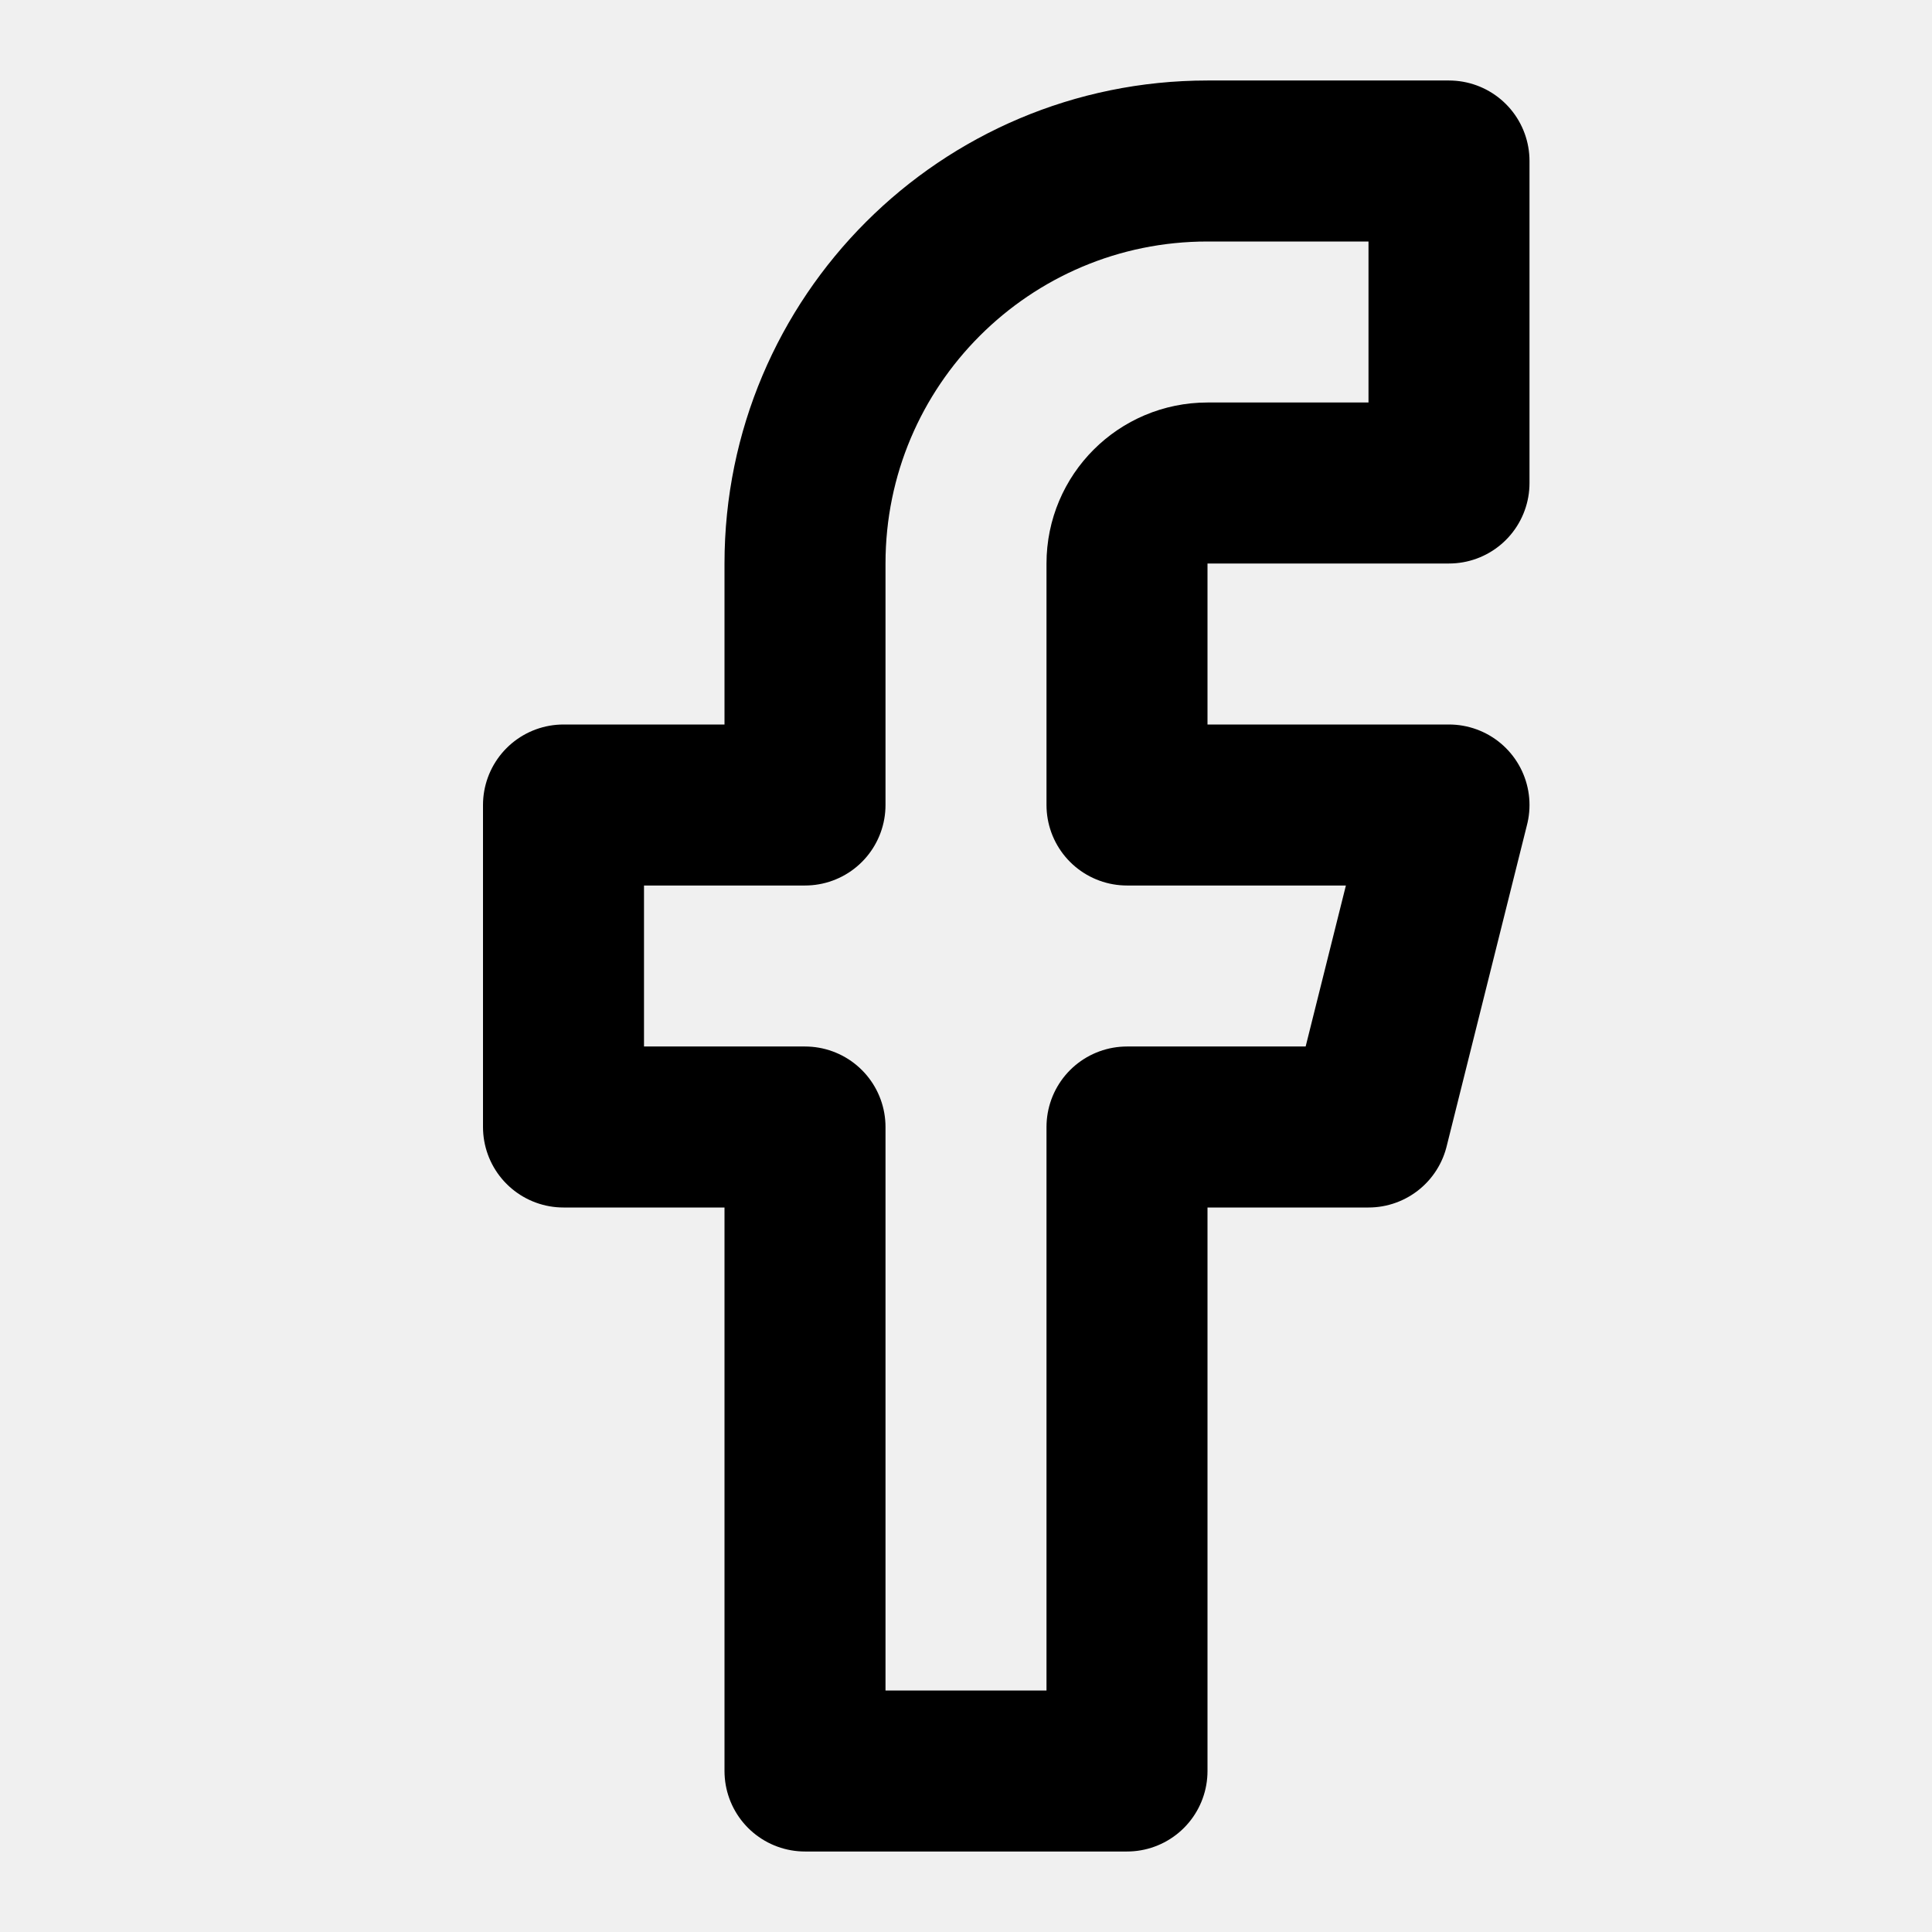
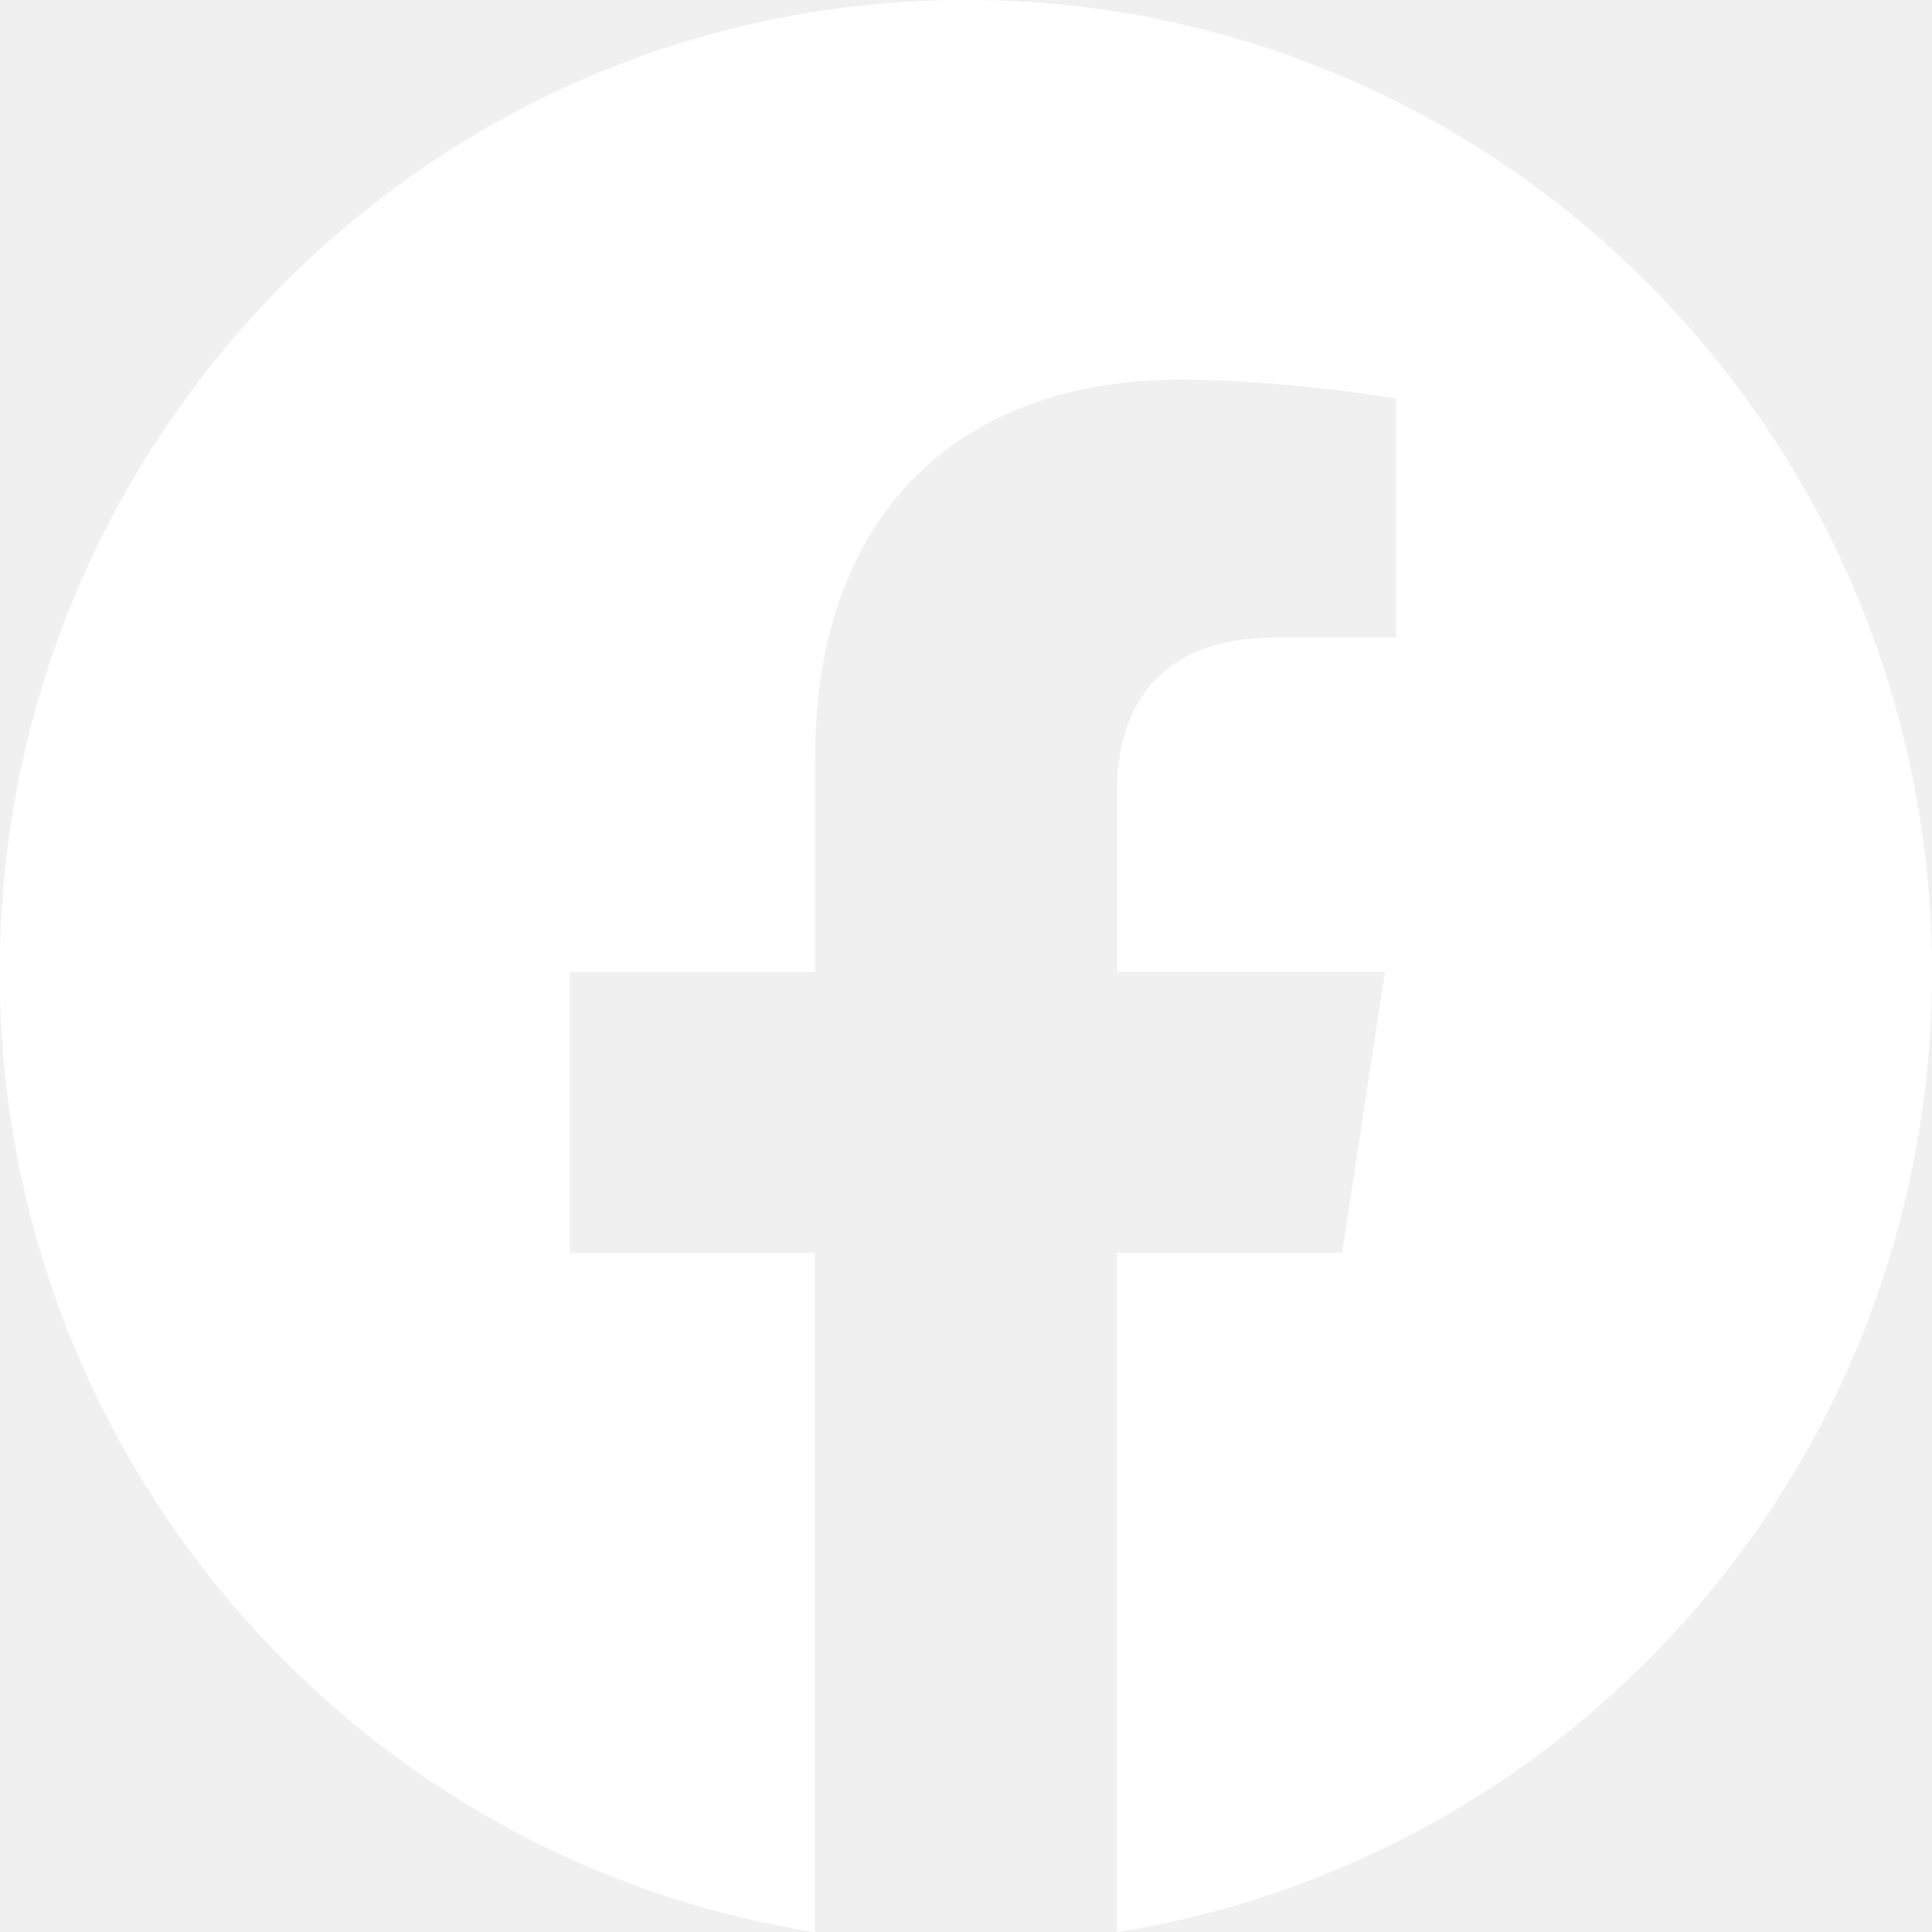
- <svg xmlns="http://www.w3.org/2000/svg" width="24" height="24" viewBox="0 0 24 24" fill="none" stroke="currentColor" stroke-width="2" stroke-linecap="round" stroke-linejoin="round" class="feather feather-facebook">
-   <path d="M18 2h-3a5 5 0 0 0-5 5v3H7v4h3v8h4v-8h3l1-4h-4V7a1 1 0 0 1 1-1h3z" />
+ <svg xmlns="http://www.w3.org/2000/svg" width="16" height="16" fill="#FFFFFF" class="bi bi-facebook" viewBox="0 0 16 16">
+   <path d="M16 8.049c0-4.446-3.582-8.05-8-8.05C3.58 0-.002 3.603-.002 8.05c0 4.017 2.926 7.347 6.75 7.951v-5.625h-2.03V8.05H6.75V6.275c0-2.017 1.195-3.131 3.022-3.131.876 0 1.791.157 1.791.157v1.98h-1.009c-.993 0-1.303.621-1.303 1.258v1.51h2.218l-.354 2.326H9.25V16c3.824-.604 6.75-3.934 6.75-7.951" />
</svg>
